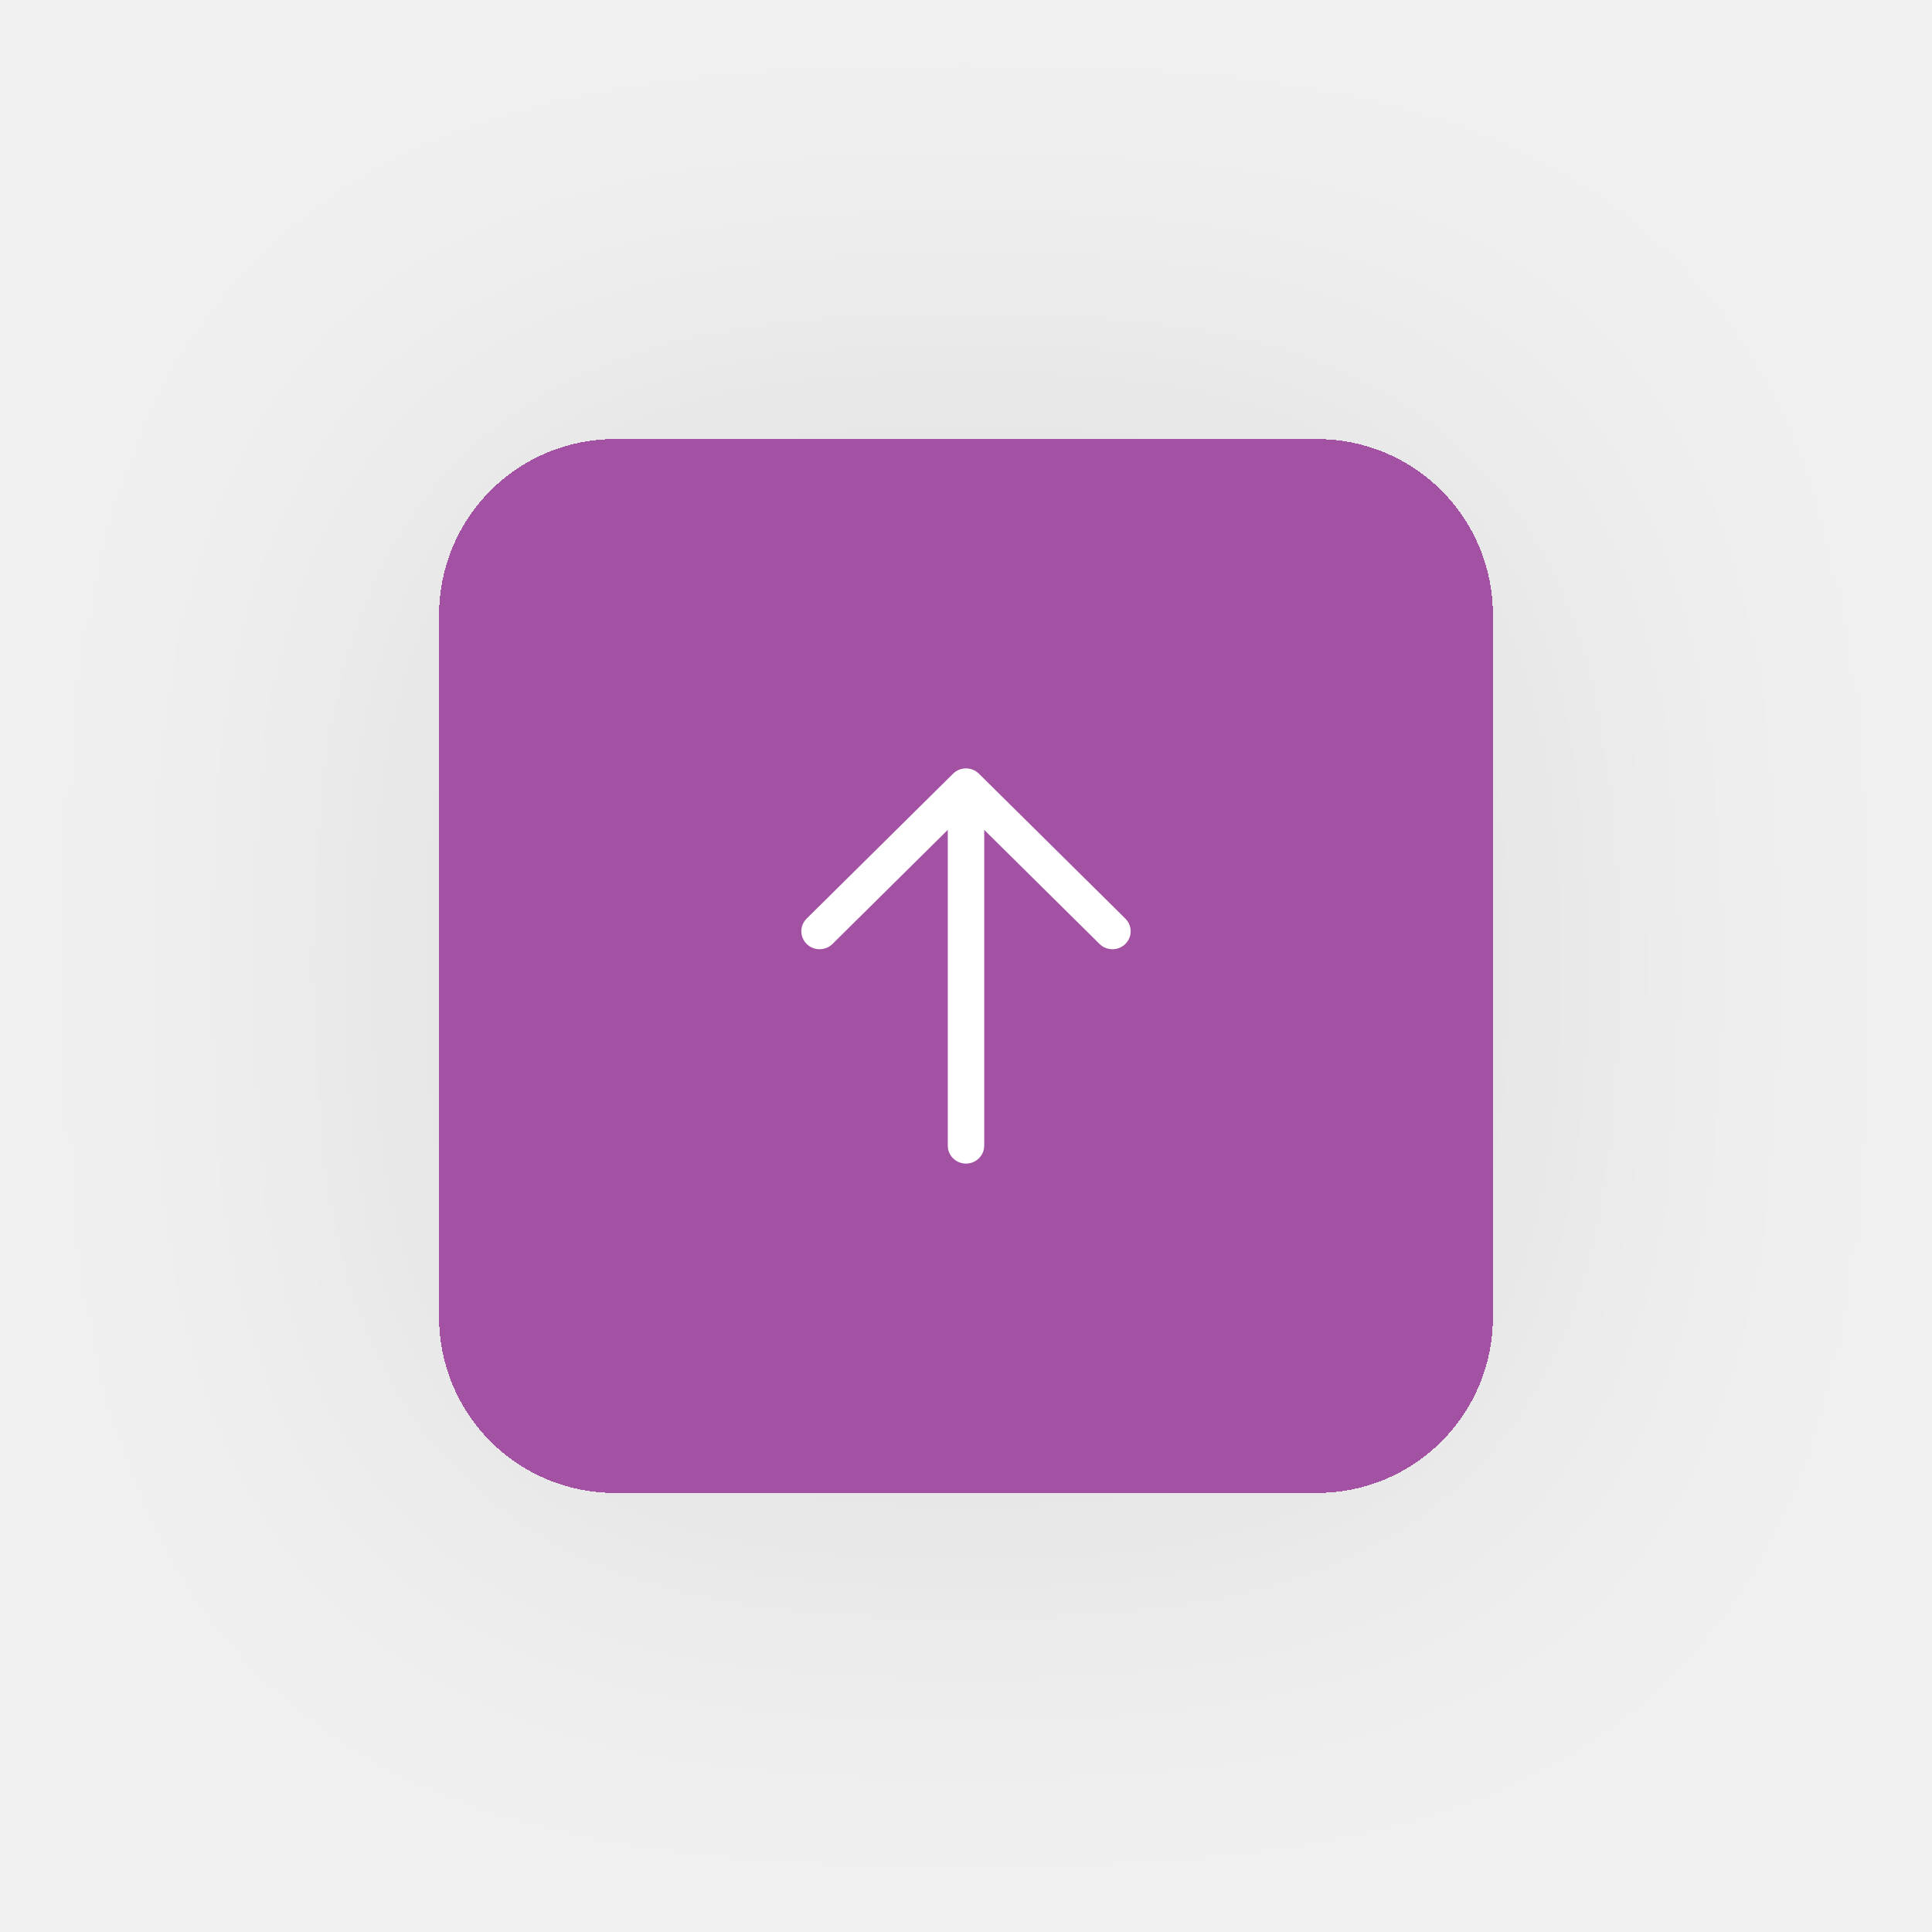
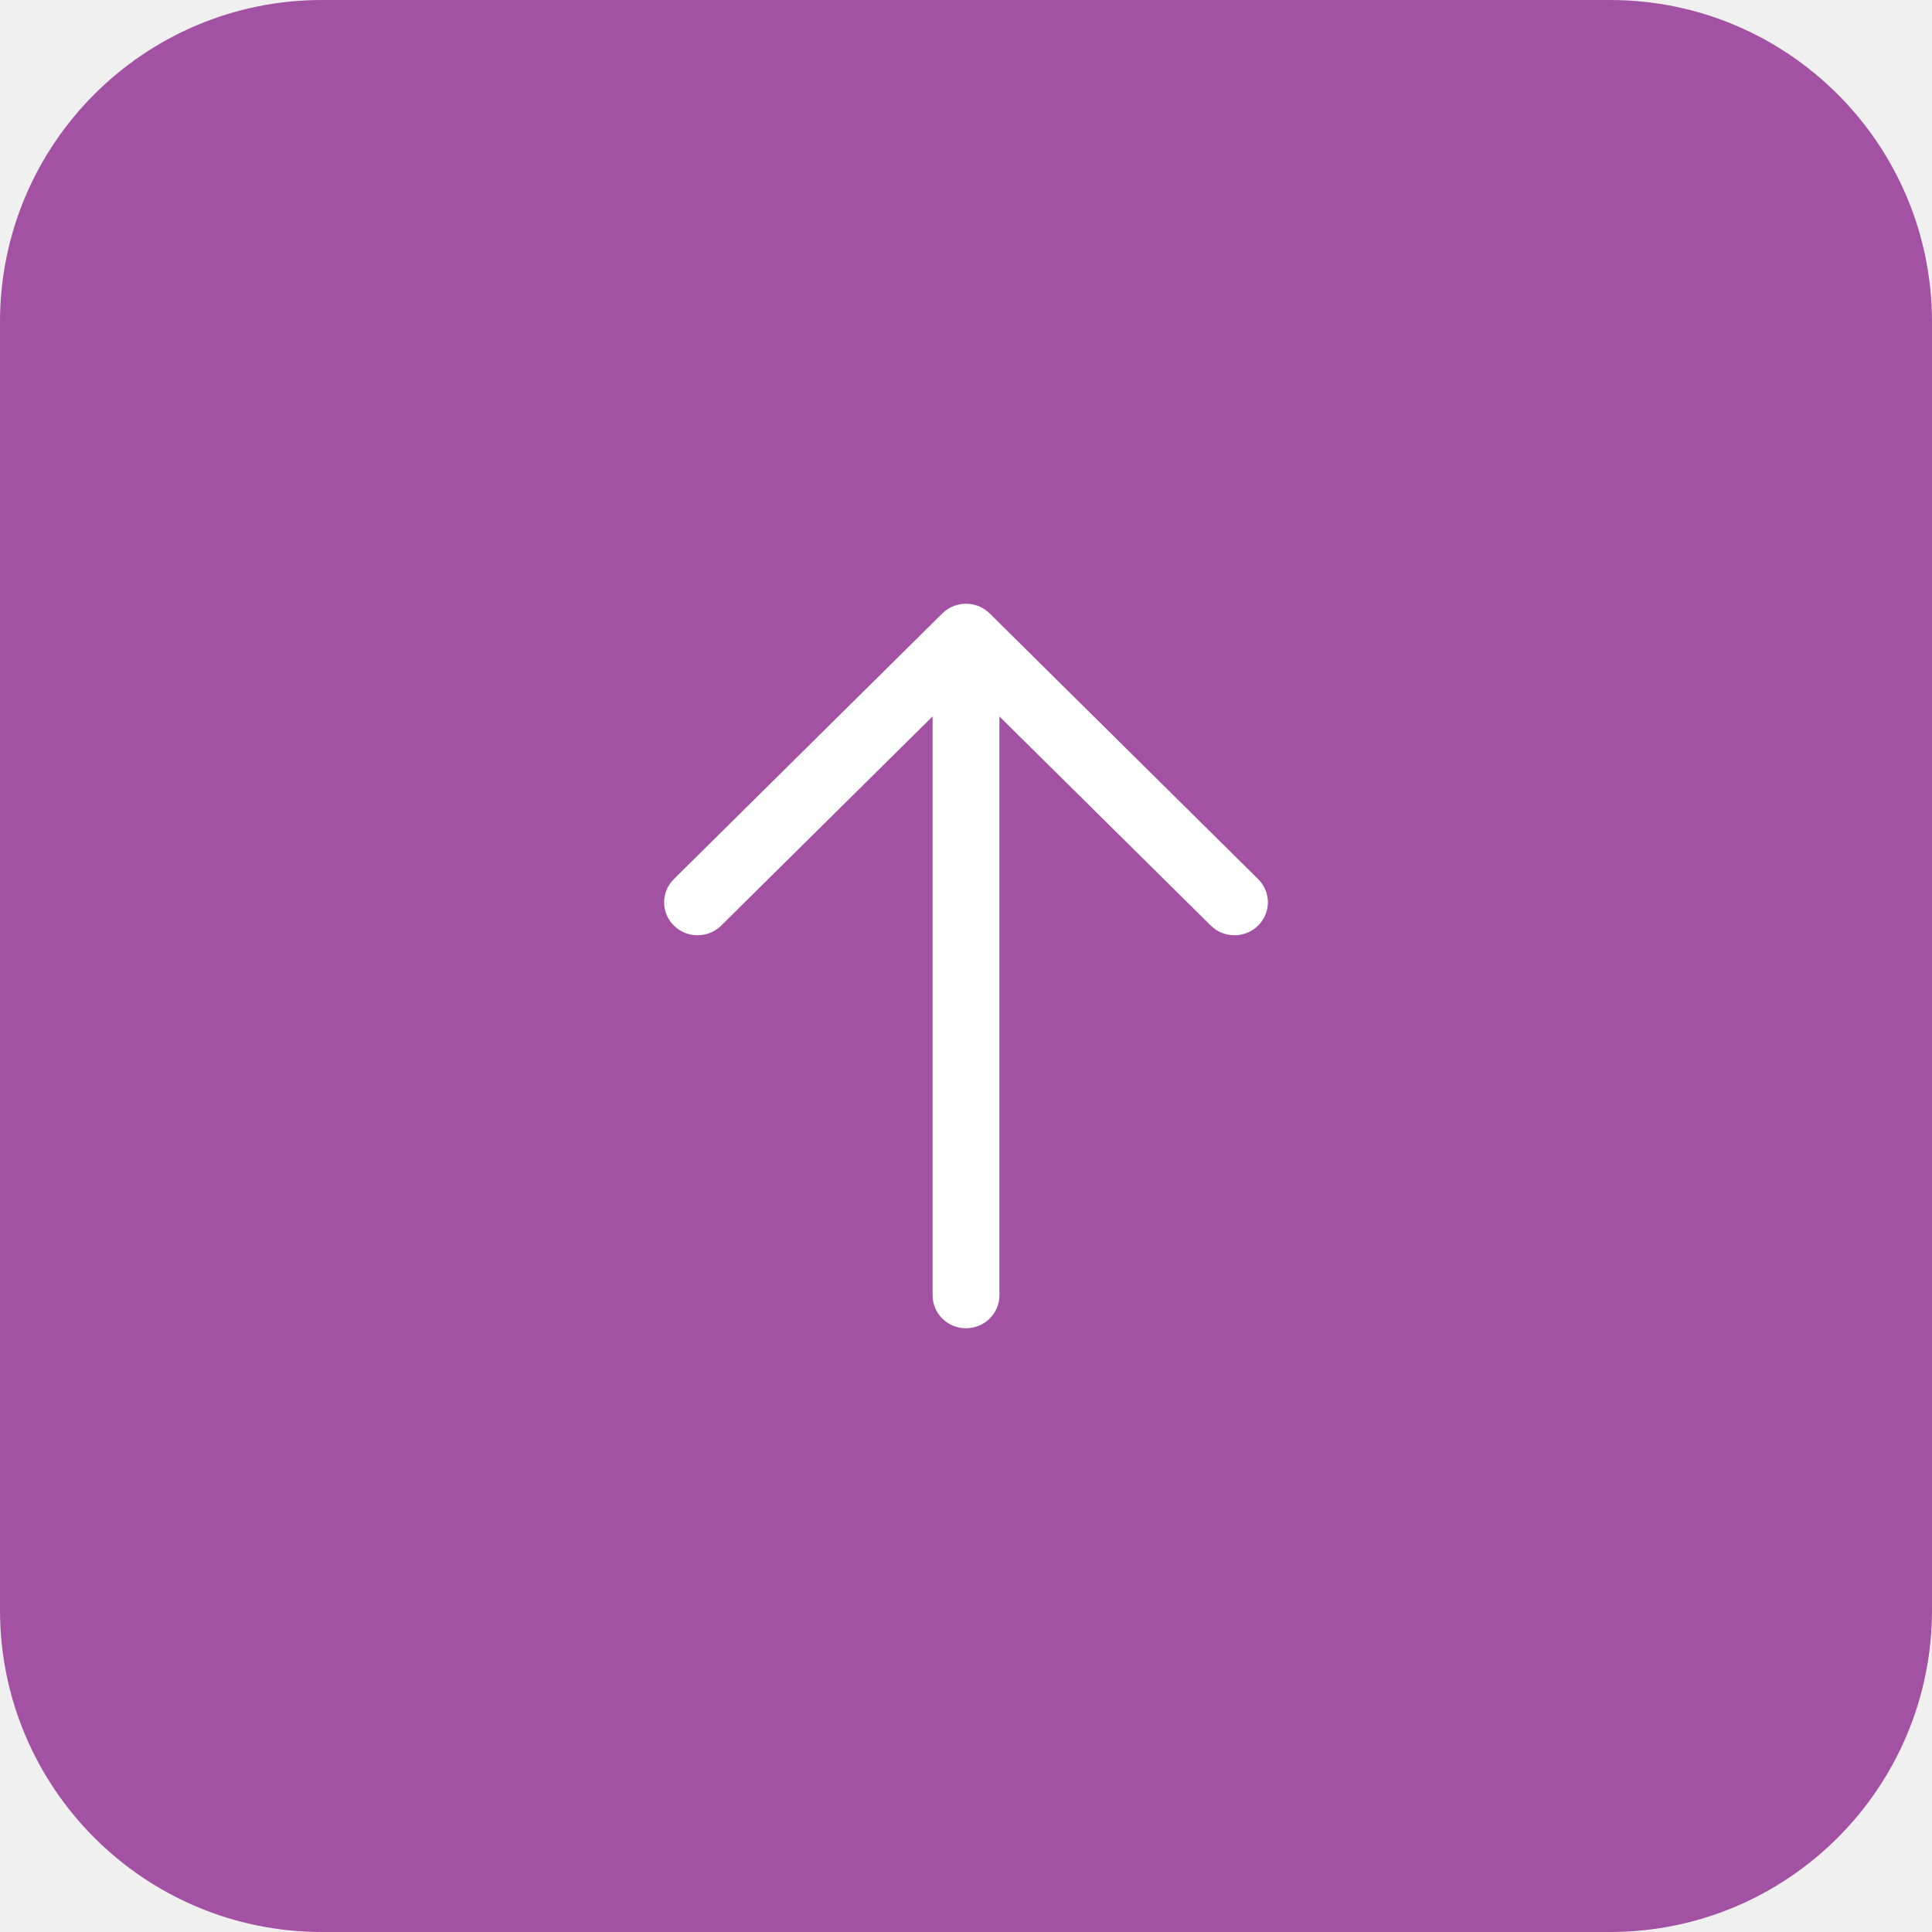
- <svg xmlns="http://www.w3.org/2000/svg" width="88" height="88" viewBox="0 0 88 88" fill="none">
-   <g filter="url(#filter0_d_257_194)">
-     <rect x="20" y="20" width="48" height="48" rx="8" fill="#A351A3" shape-rendering="crispEdges" />
-     <path fill-rule="evenodd" clip-rule="evenodd" d="M43.177 52.293C43.232 52.692 43.58 53 44 53C44.459 53 44.83 52.634 44.83 52.182V37.8L50.081 42.995L50.174 43.075C50.499 43.313 50.96 43.288 51.256 42.998C51.581 42.679 51.582 42.161 51.258 41.841L44.6 35.252C44.561 35.213 44.519 35.178 44.474 35.146C44.15 34.923 43.7 34.955 43.411 35.241L36.742 41.841L36.662 41.933C36.421 42.253 36.449 42.708 36.745 42.998C37.069 43.317 37.595 43.316 37.919 42.995L43.17 37.799V52.182L43.177 52.293Z" fill="white" />
-   </g>
-   <defs>
-     <filter id="filter0_d_257_194" x="0" y="0" width="88" height="88" filterUnits="userSpaceOnUse" color-interpolation-filters="sRGB">
-       <feFlood flood-opacity="0" result="BackgroundImageFix" />
-       <feColorMatrix in="SourceAlpha" type="matrix" values="0 0 0 0 0 0 0 0 0 0 0 0 0 0 0 0 0 0 127 0" result="hardAlpha" />
-       <feOffset />
-       <feGaussianBlur stdDeviation="10" />
-       <feComposite in2="hardAlpha" operator="out" />
-       <feColorMatrix type="matrix" values="0 0 0 0 0 0 0 0 0 0 0 0 0 0 0 0 0 0 0.08 0" />
-       <feBlend mode="normal" in2="BackgroundImageFix" result="effect1_dropShadow_257_194" />
-       <feBlend mode="normal" in="SourceGraphic" in2="effect1_dropShadow_257_194" result="shape" />
-     </filter>
-   </defs>
+ <svg xmlns="http://www.w3.org/2000/svg" width="48" height="48" viewBox="0 0 48 48" fill="none">
+   <rect width="48" height="48" rx="8" fill="#A351A3" />
+   <path fill-rule="evenodd" clip-rule="evenodd" d="M23.177 32.293C23.232 32.692 23.579 33 24 33C24.459 33 24.83 32.634 24.83 32.182L24.83 17.8L30.081 22.995L30.174 23.075C30.499 23.313 30.96 23.288 31.256 22.998C31.581 22.679 31.582 22.161 31.258 21.841L24.6 15.252C24.561 15.213 24.519 15.178 24.474 15.146C24.15 14.923 23.7 14.955 23.411 15.241L16.742 21.841L16.662 21.933C16.421 22.253 16.449 22.708 16.744 22.998C17.069 23.317 17.595 23.316 17.919 22.995L23.17 17.799L23.17 32.182L23.177 32.293Z" fill="white" />
</svg>
